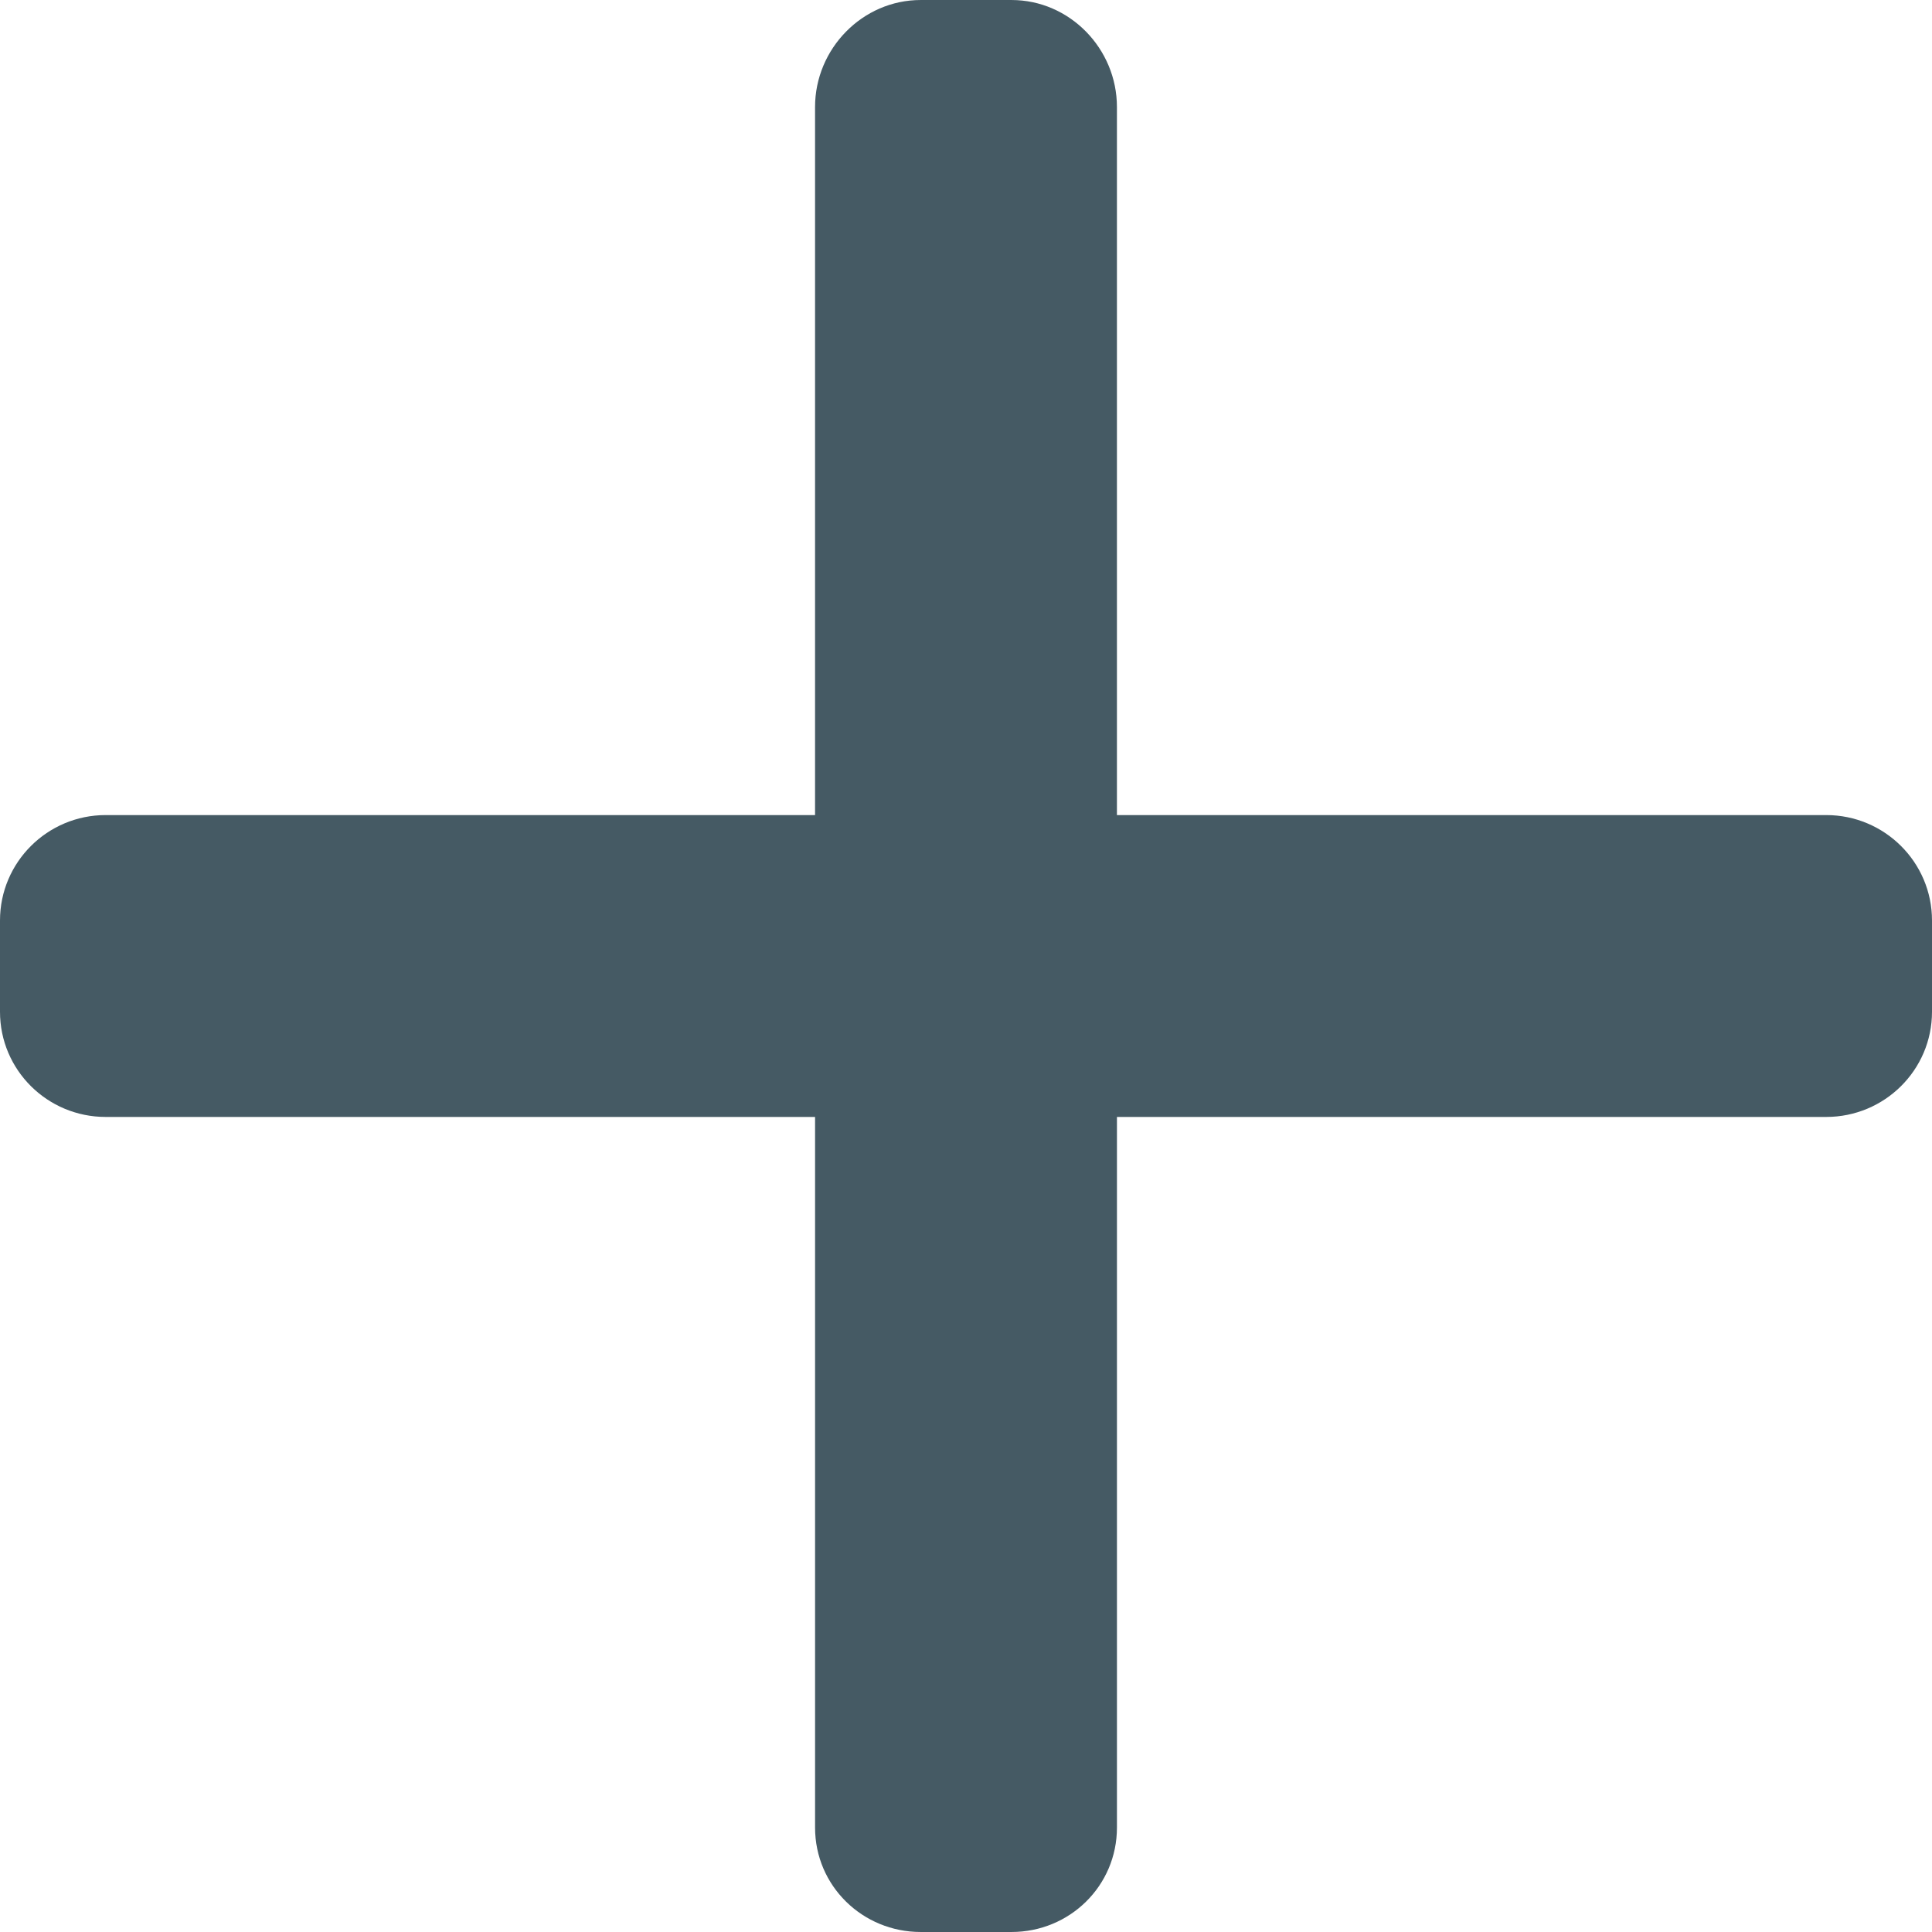
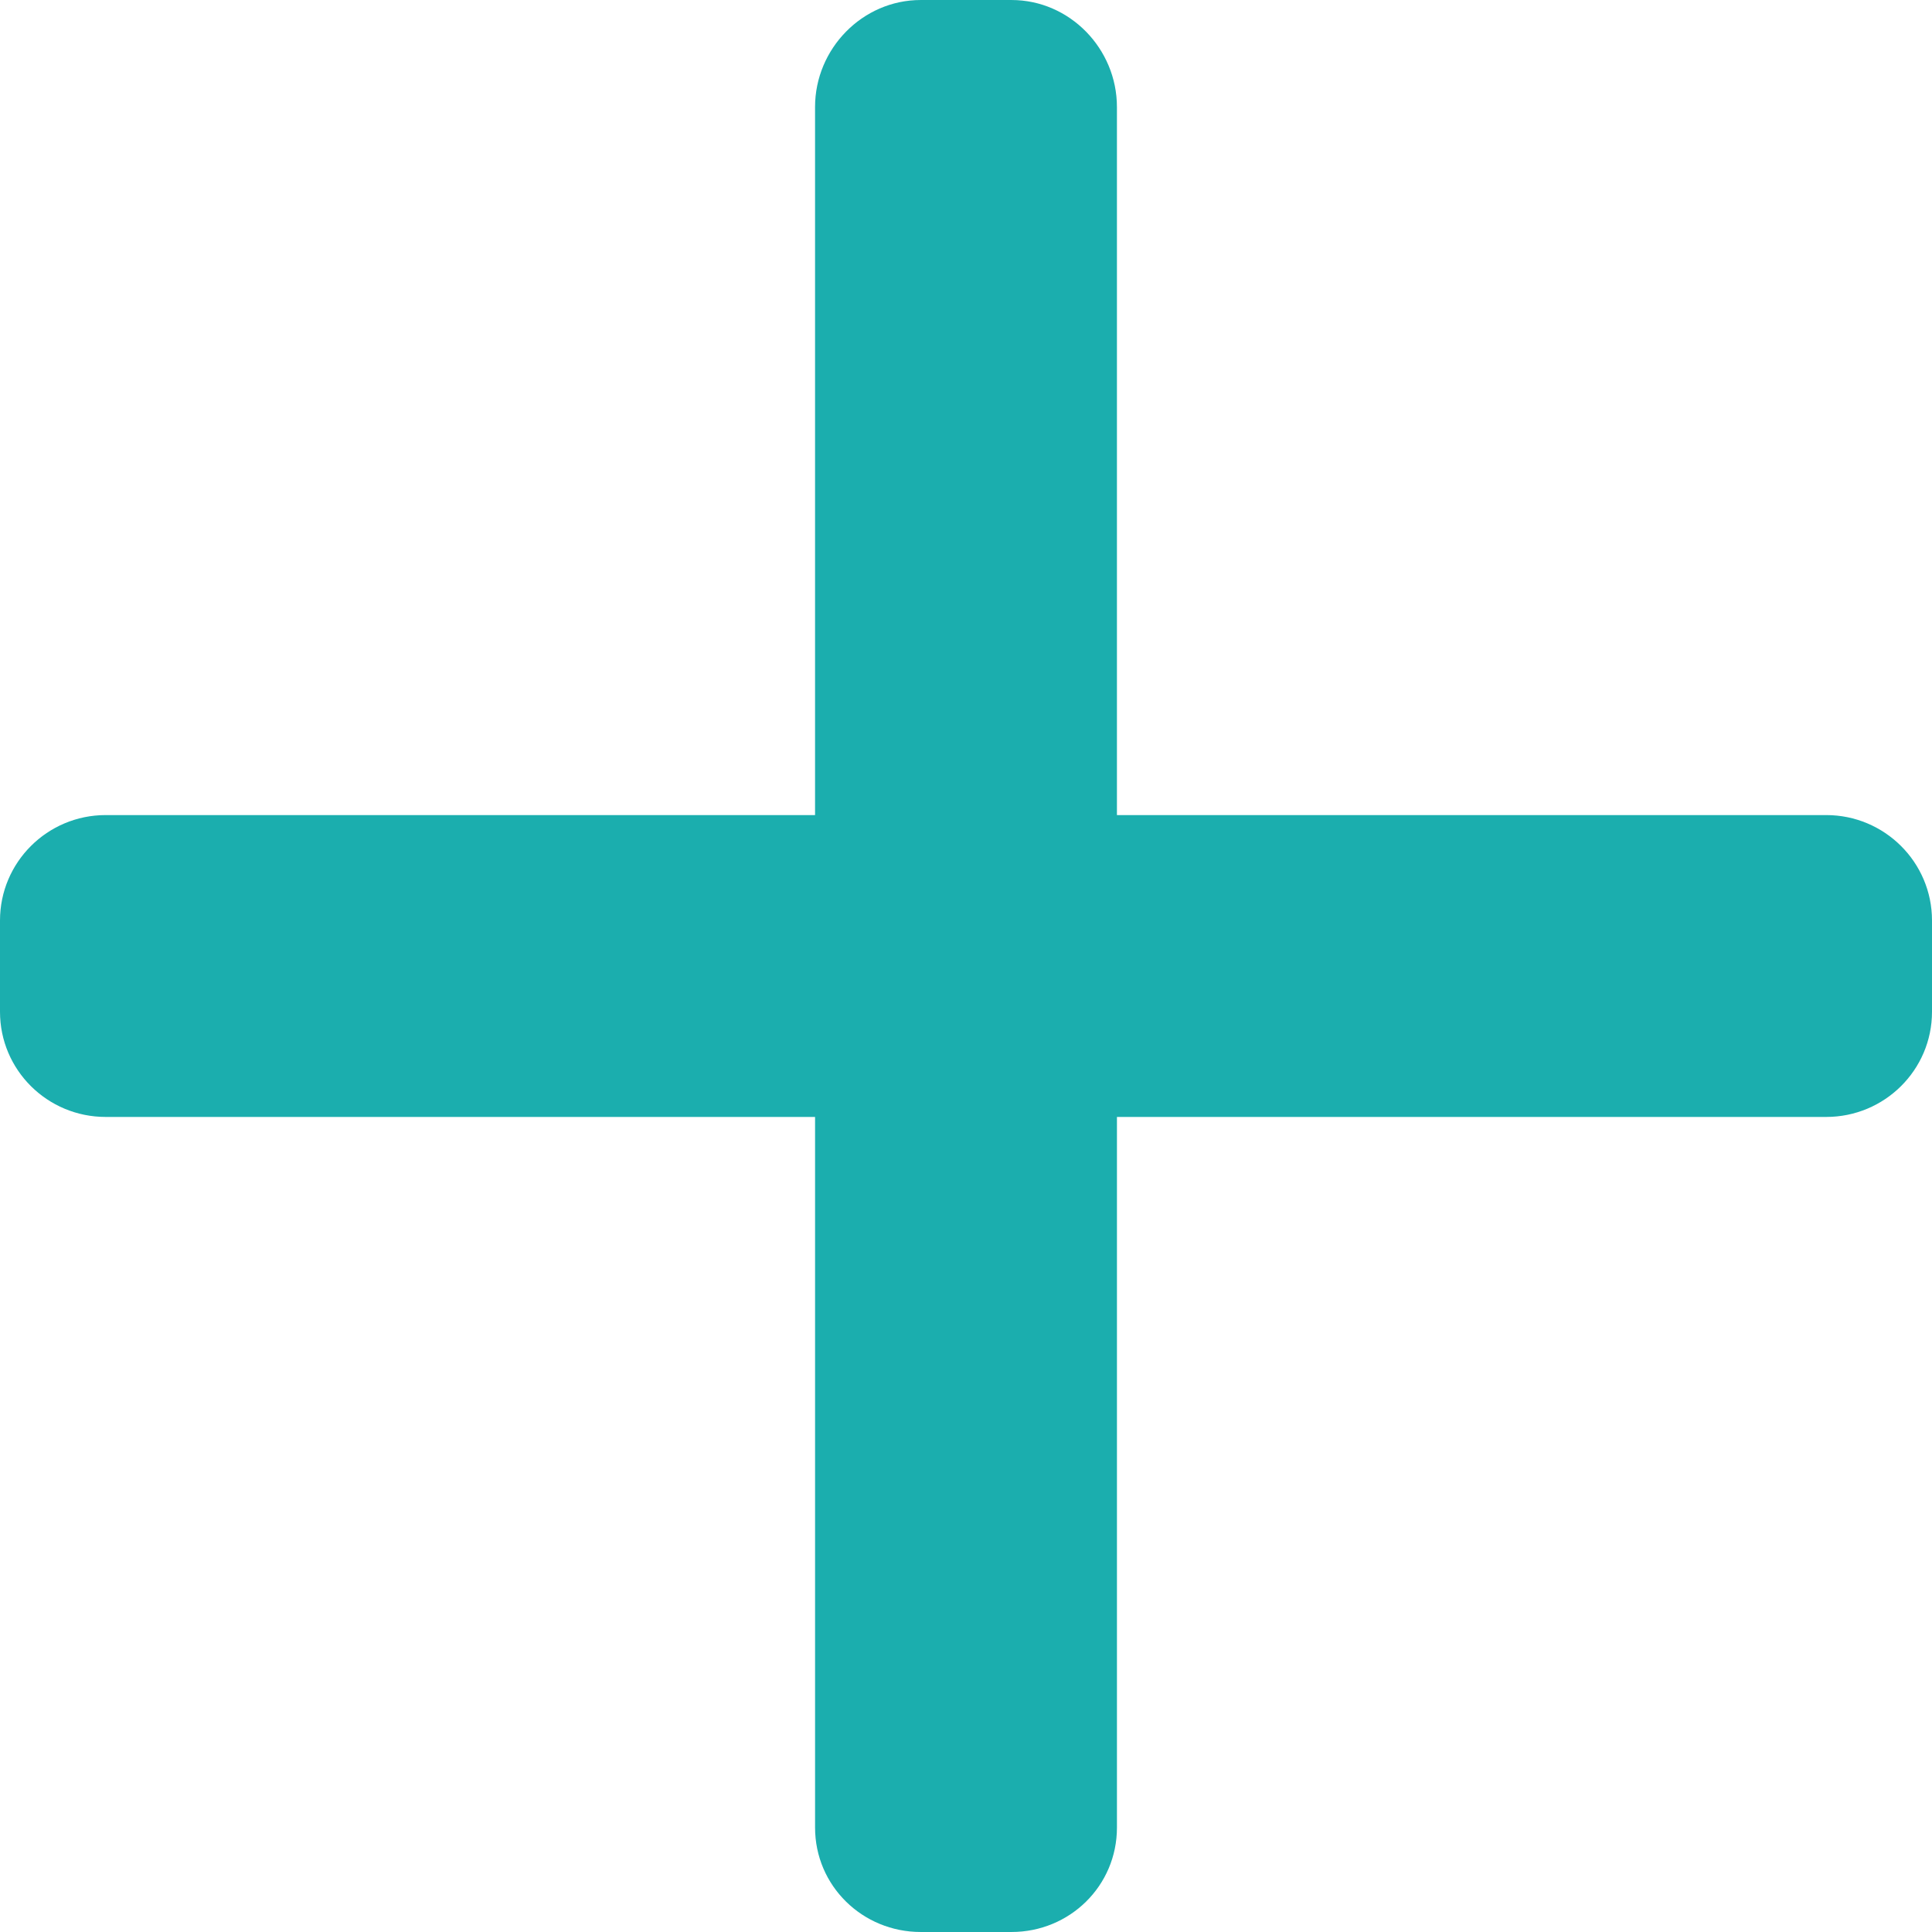
<svg xmlns="http://www.w3.org/2000/svg" version="1.1" id="Layer_1" x="0px" y="0px" viewBox="0 0 492 492" style="enable-background:new 0 0 492 492;" xml:space="preserve">
  <g>
    <g>
-       <path d="M465.064,207.566l0.028,0H284.436V27.25c0-14.84-12.016-27.248-26.856-27.248h-23.116    c-14.836,0-26.904,12.408-26.904,27.248v180.316H26.908c-14.832,0-26.908,12-26.908,26.844v23.248    c0,14.832,12.072,26.78,26.908,26.78h180.656v180.968c0,14.832,12.064,26.592,26.904,26.592h23.116    c14.84,0,26.856-11.764,26.856-26.592V284.438h180.624c14.84,0,26.936-11.952,26.936-26.78V234.41    C492,219.566,479.904,207.566,465.064,207.566z" fill="#455a64" />
+       <path d="M465.064,207.566l0.028,0H284.436V27.25c0-14.84-12.016-27.248-26.856-27.248h-23.116    c-14.836,0-26.904,12.408-26.904,27.248v180.316H26.908c-14.832,0-26.908,12-26.908,26.844v23.248    c0,14.832,12.072,26.78,26.908,26.78h180.656v180.968c0,14.832,12.064,26.592,26.904,26.592h23.116    c14.84,0,26.856-11.764,26.856-26.592V284.438h180.624c14.84,0,26.936-11.952,26.936-26.78V234.41    C492,219.566,479.904,207.566,465.064,207.566z" fill="#1baeae" />
    </g>
  </g>
  <g>
</g>
  <g>
</g>
  <g>
</g>
  <g>
</g>
  <g>
</g>
  <g>
</g>
  <g>
</g>
  <g>
</g>
  <g>
</g>
  <g>
</g>
  <g>
</g>
  <g>
</g>
  <g>
</g>
  <g>
</g>
  <g>
</g>
</svg>
